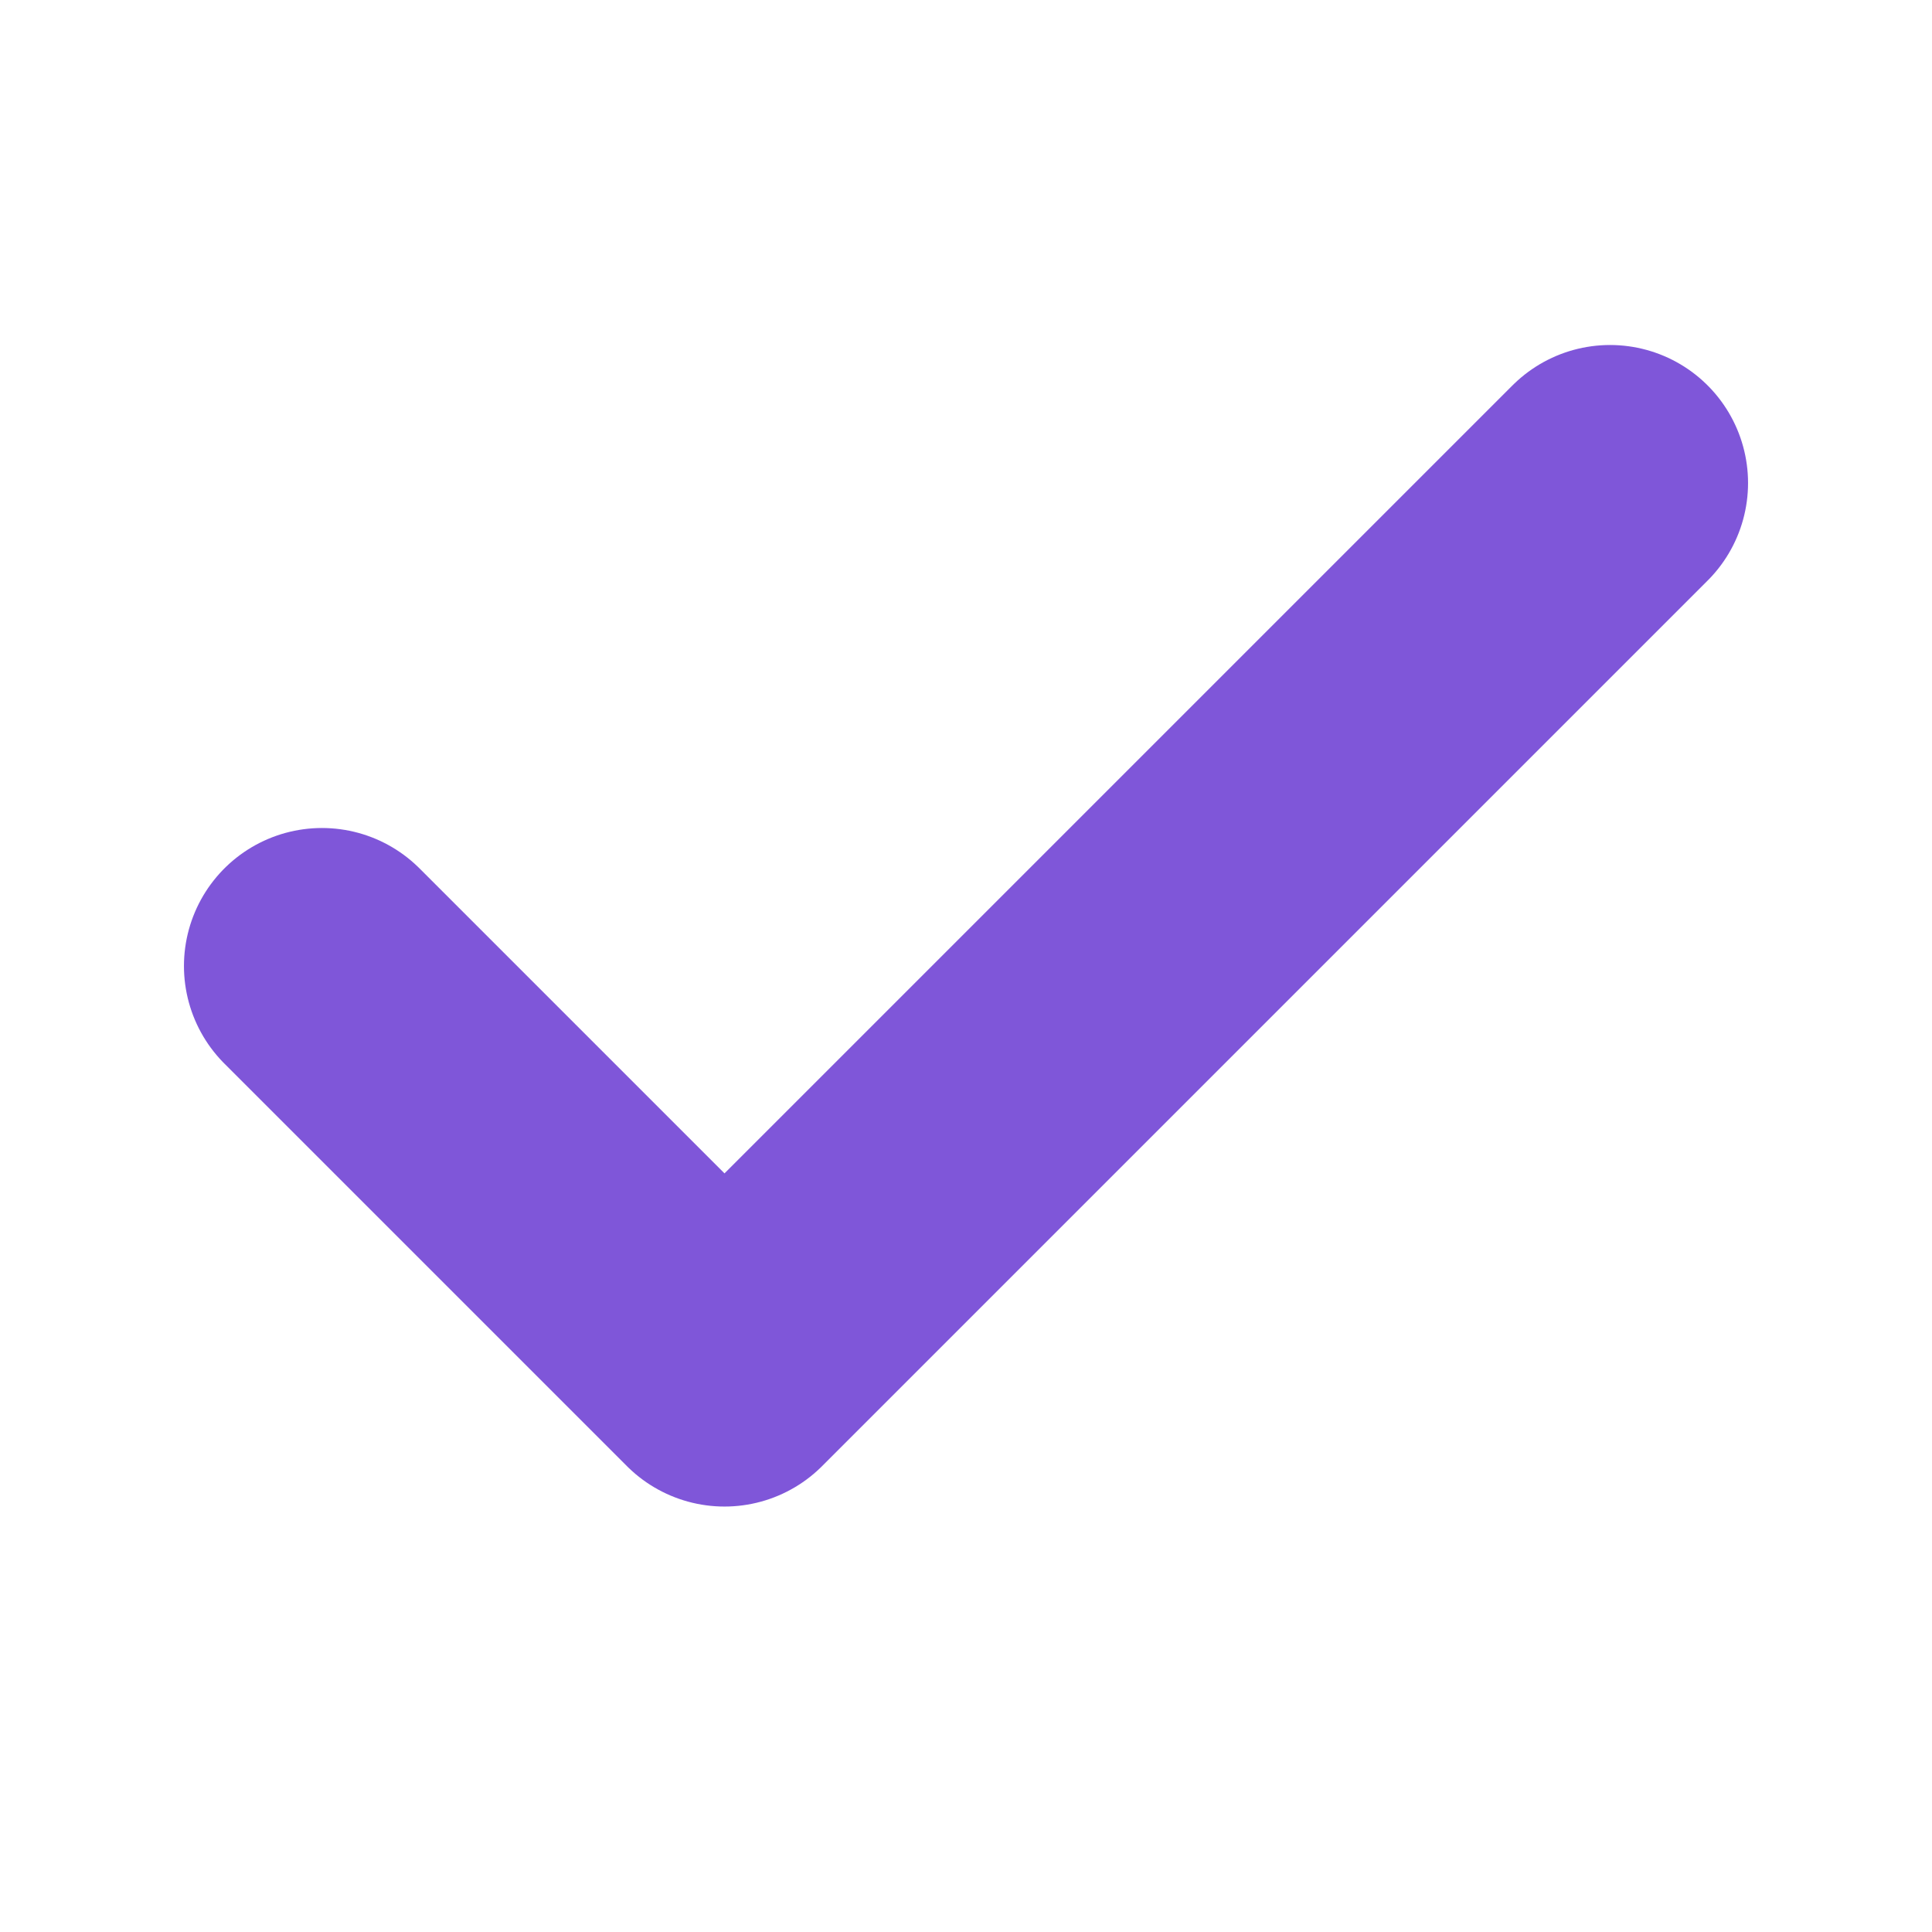
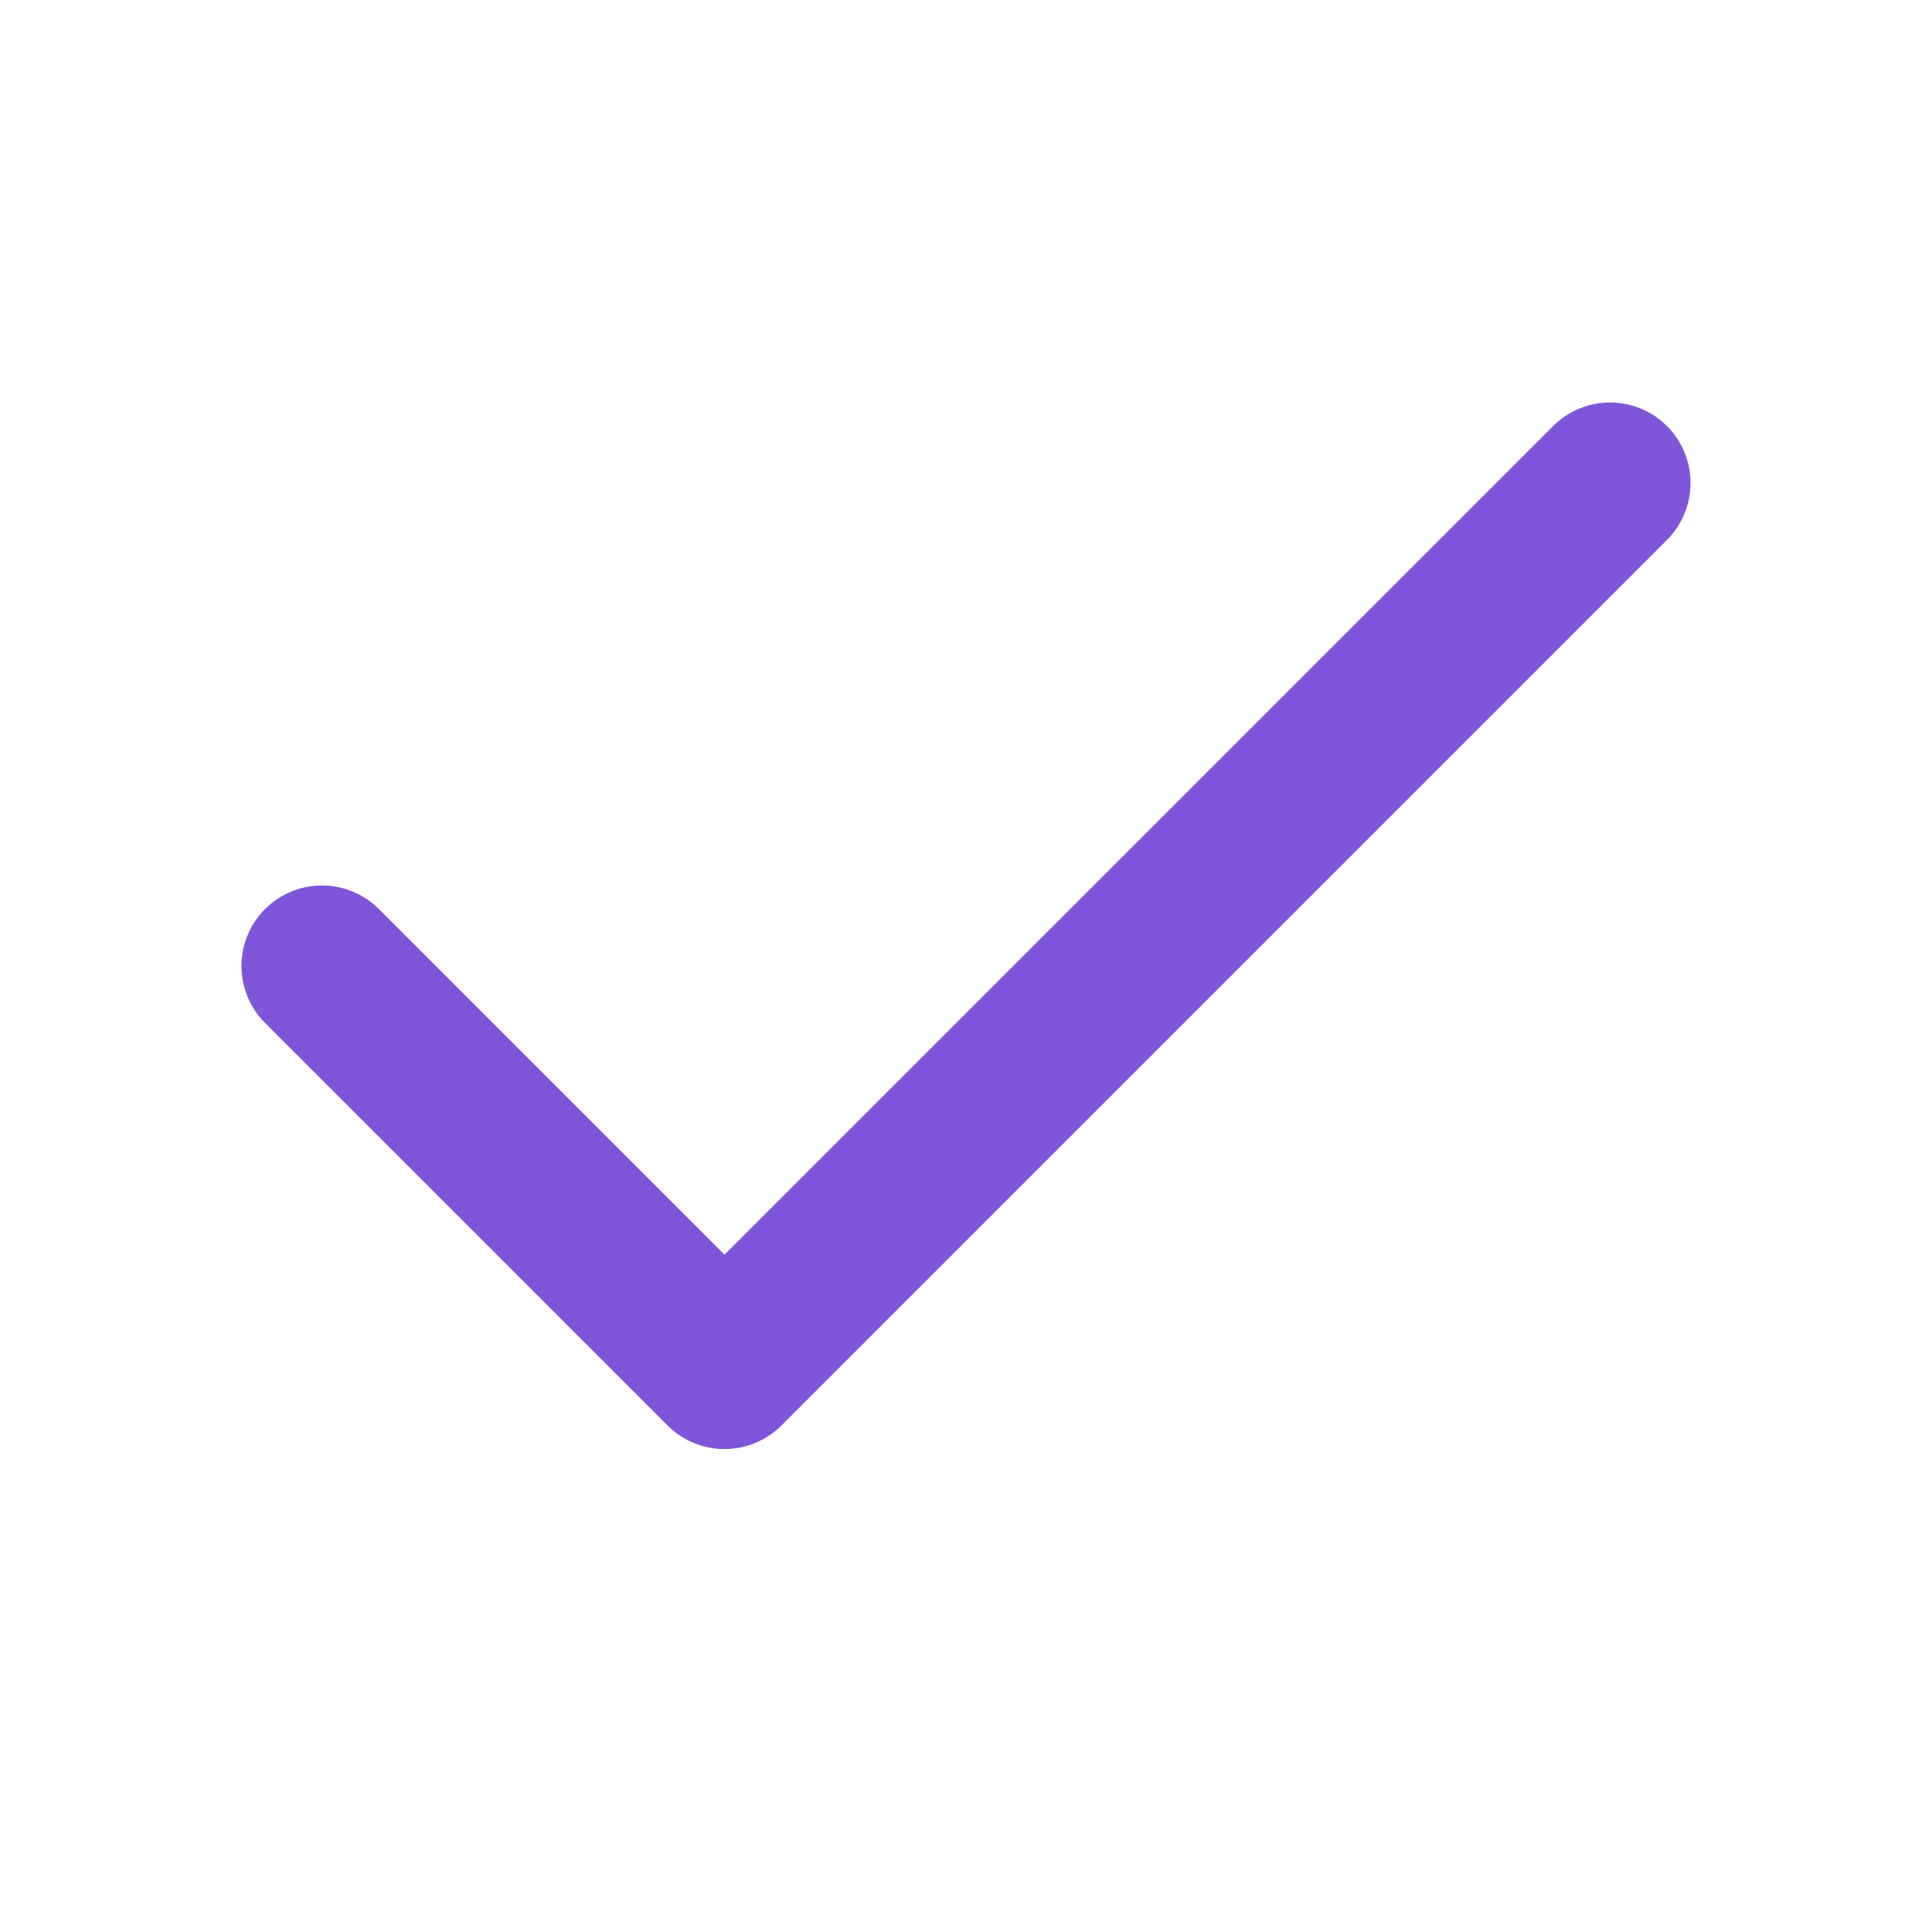
- <svg xmlns="http://www.w3.org/2000/svg" width="14" height="14" viewBox="0 0 14 14" fill="none">
+ <svg xmlns="http://www.w3.org/2000/svg" width="20" height="20" viewBox="0 0 20 20" fill="none">
  <g id="check">
-     <path id="Icon" d="M11.667 3.5L5.25 9.917L2.333 7" stroke="#7F56D9" stroke-width="2" stroke-linecap="round" stroke-linejoin="round" />
+     <path id="Icon" d="M16.667 5L7.5 14.167L3.333 10" stroke="#7F56D9" stroke-width="1.667" stroke-linecap="round" stroke-linejoin="round" />
  </g>
</svg>
